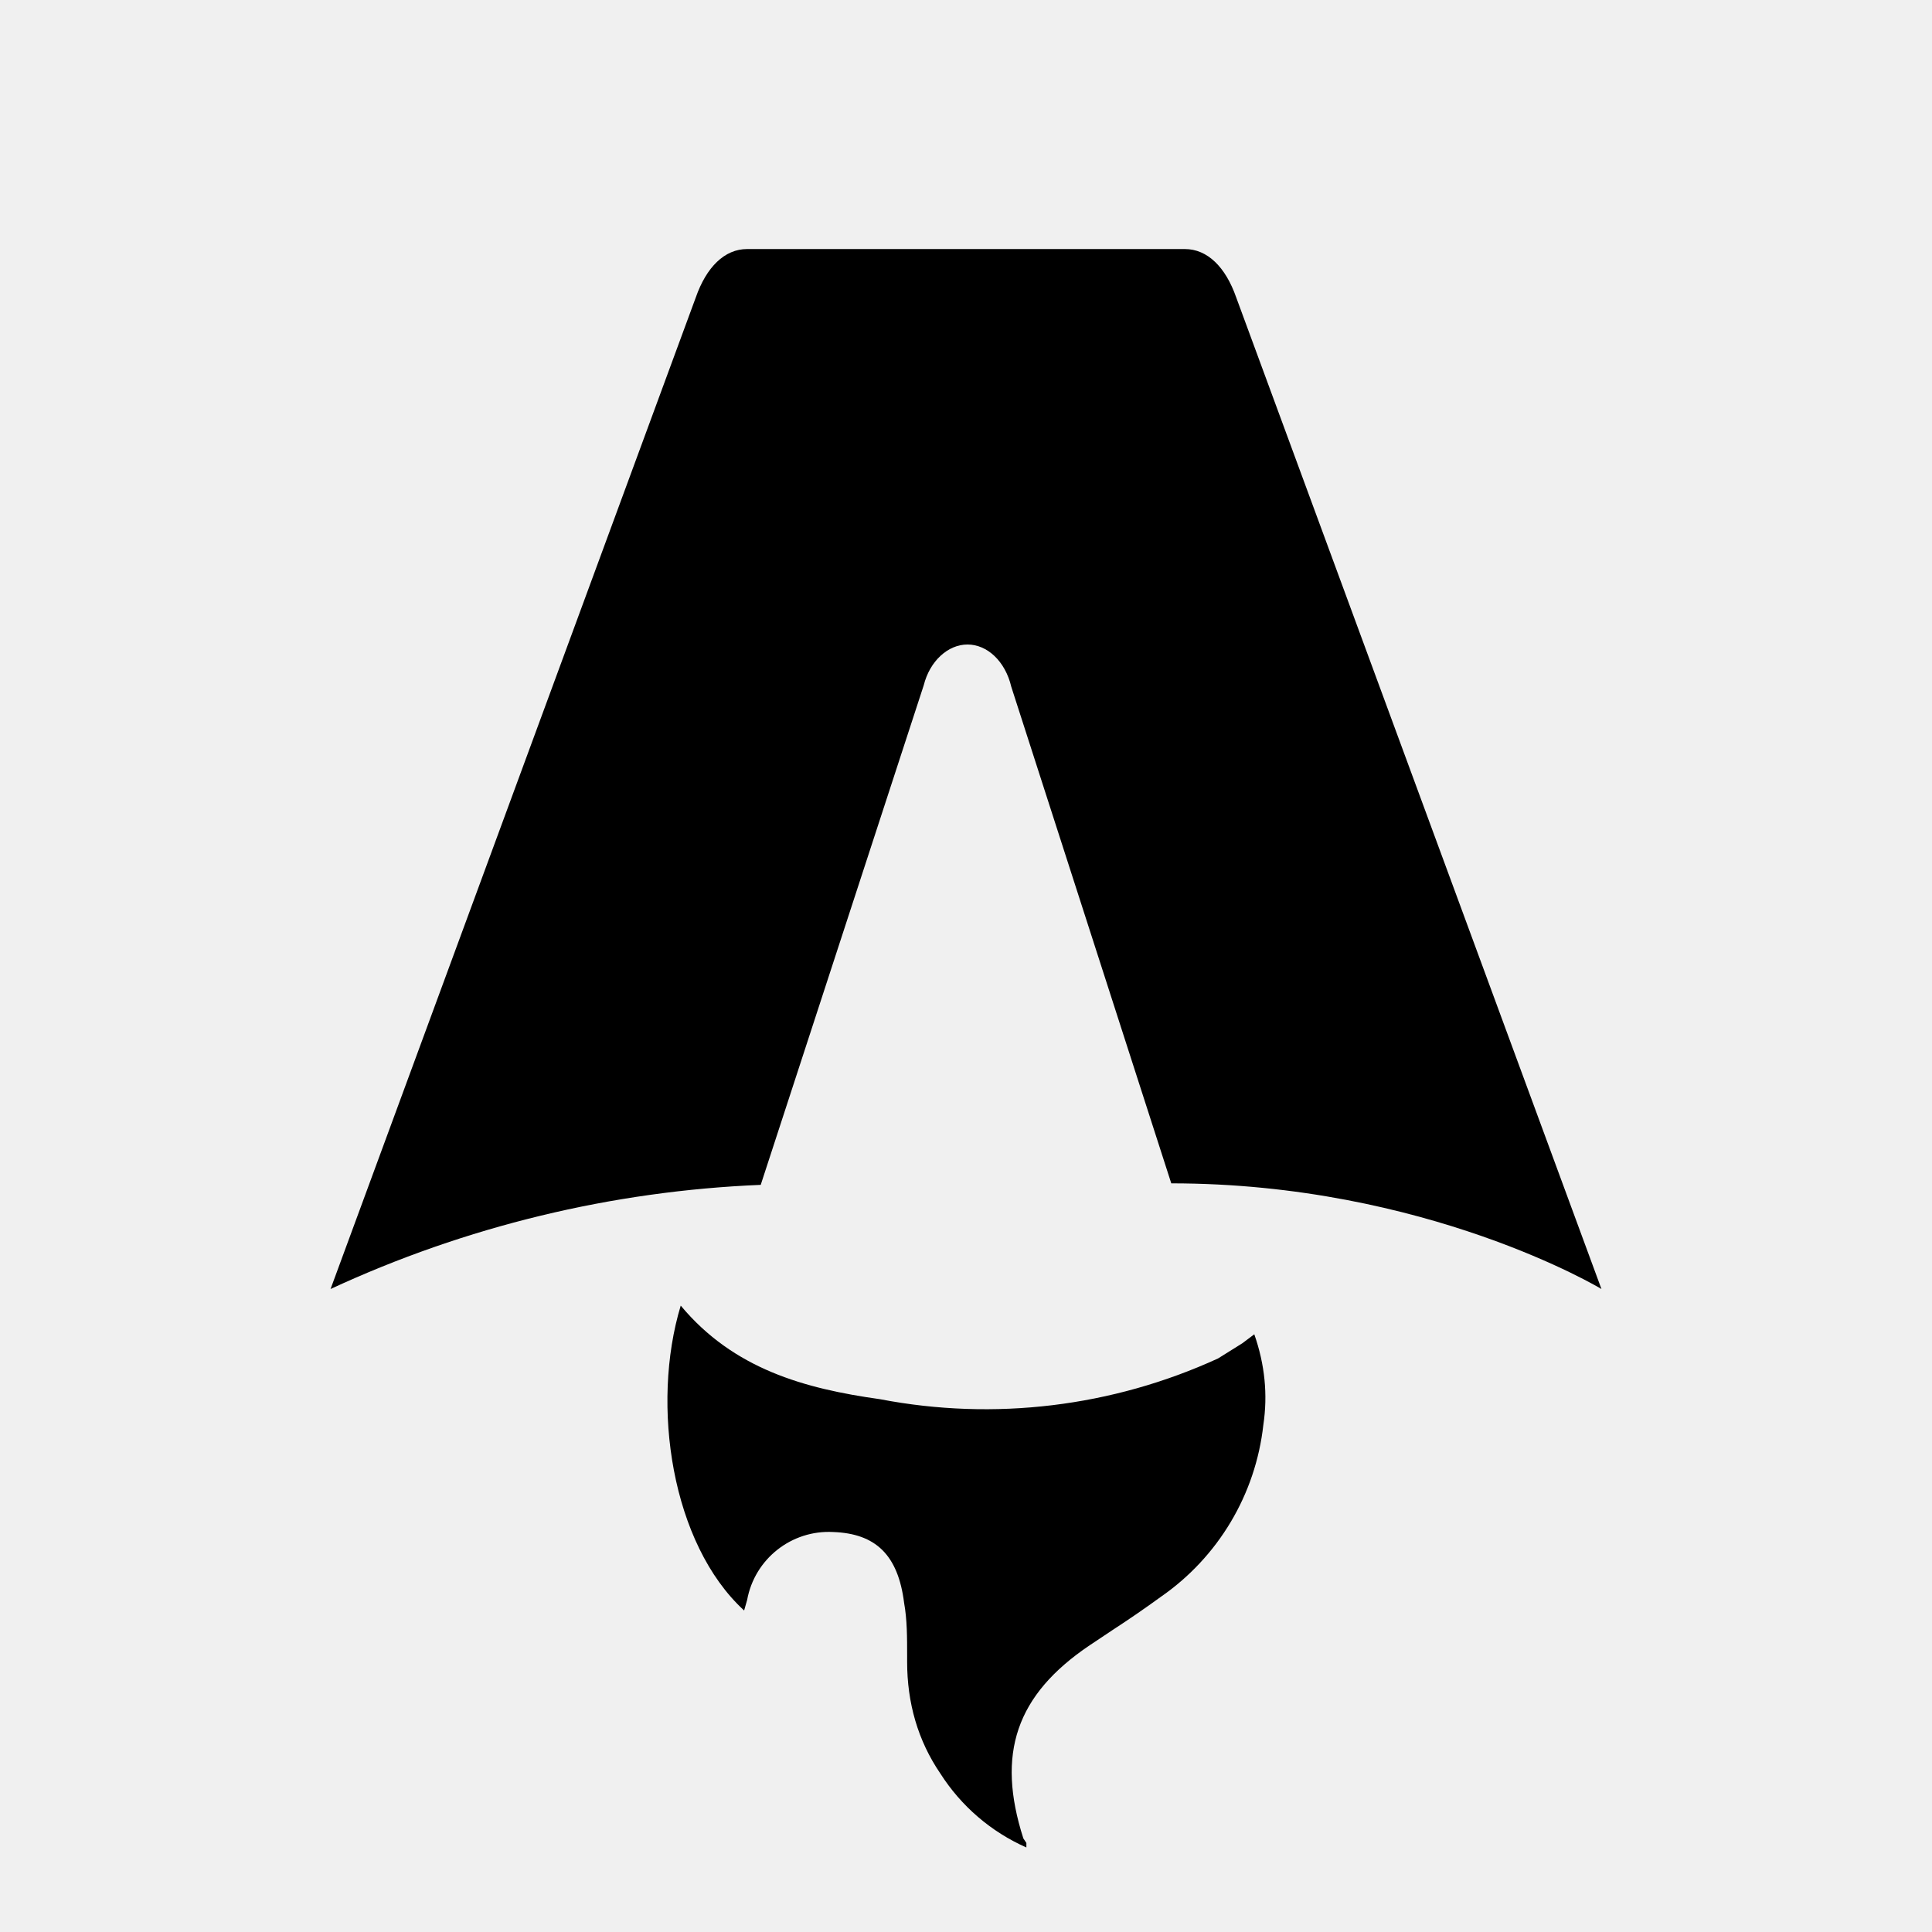
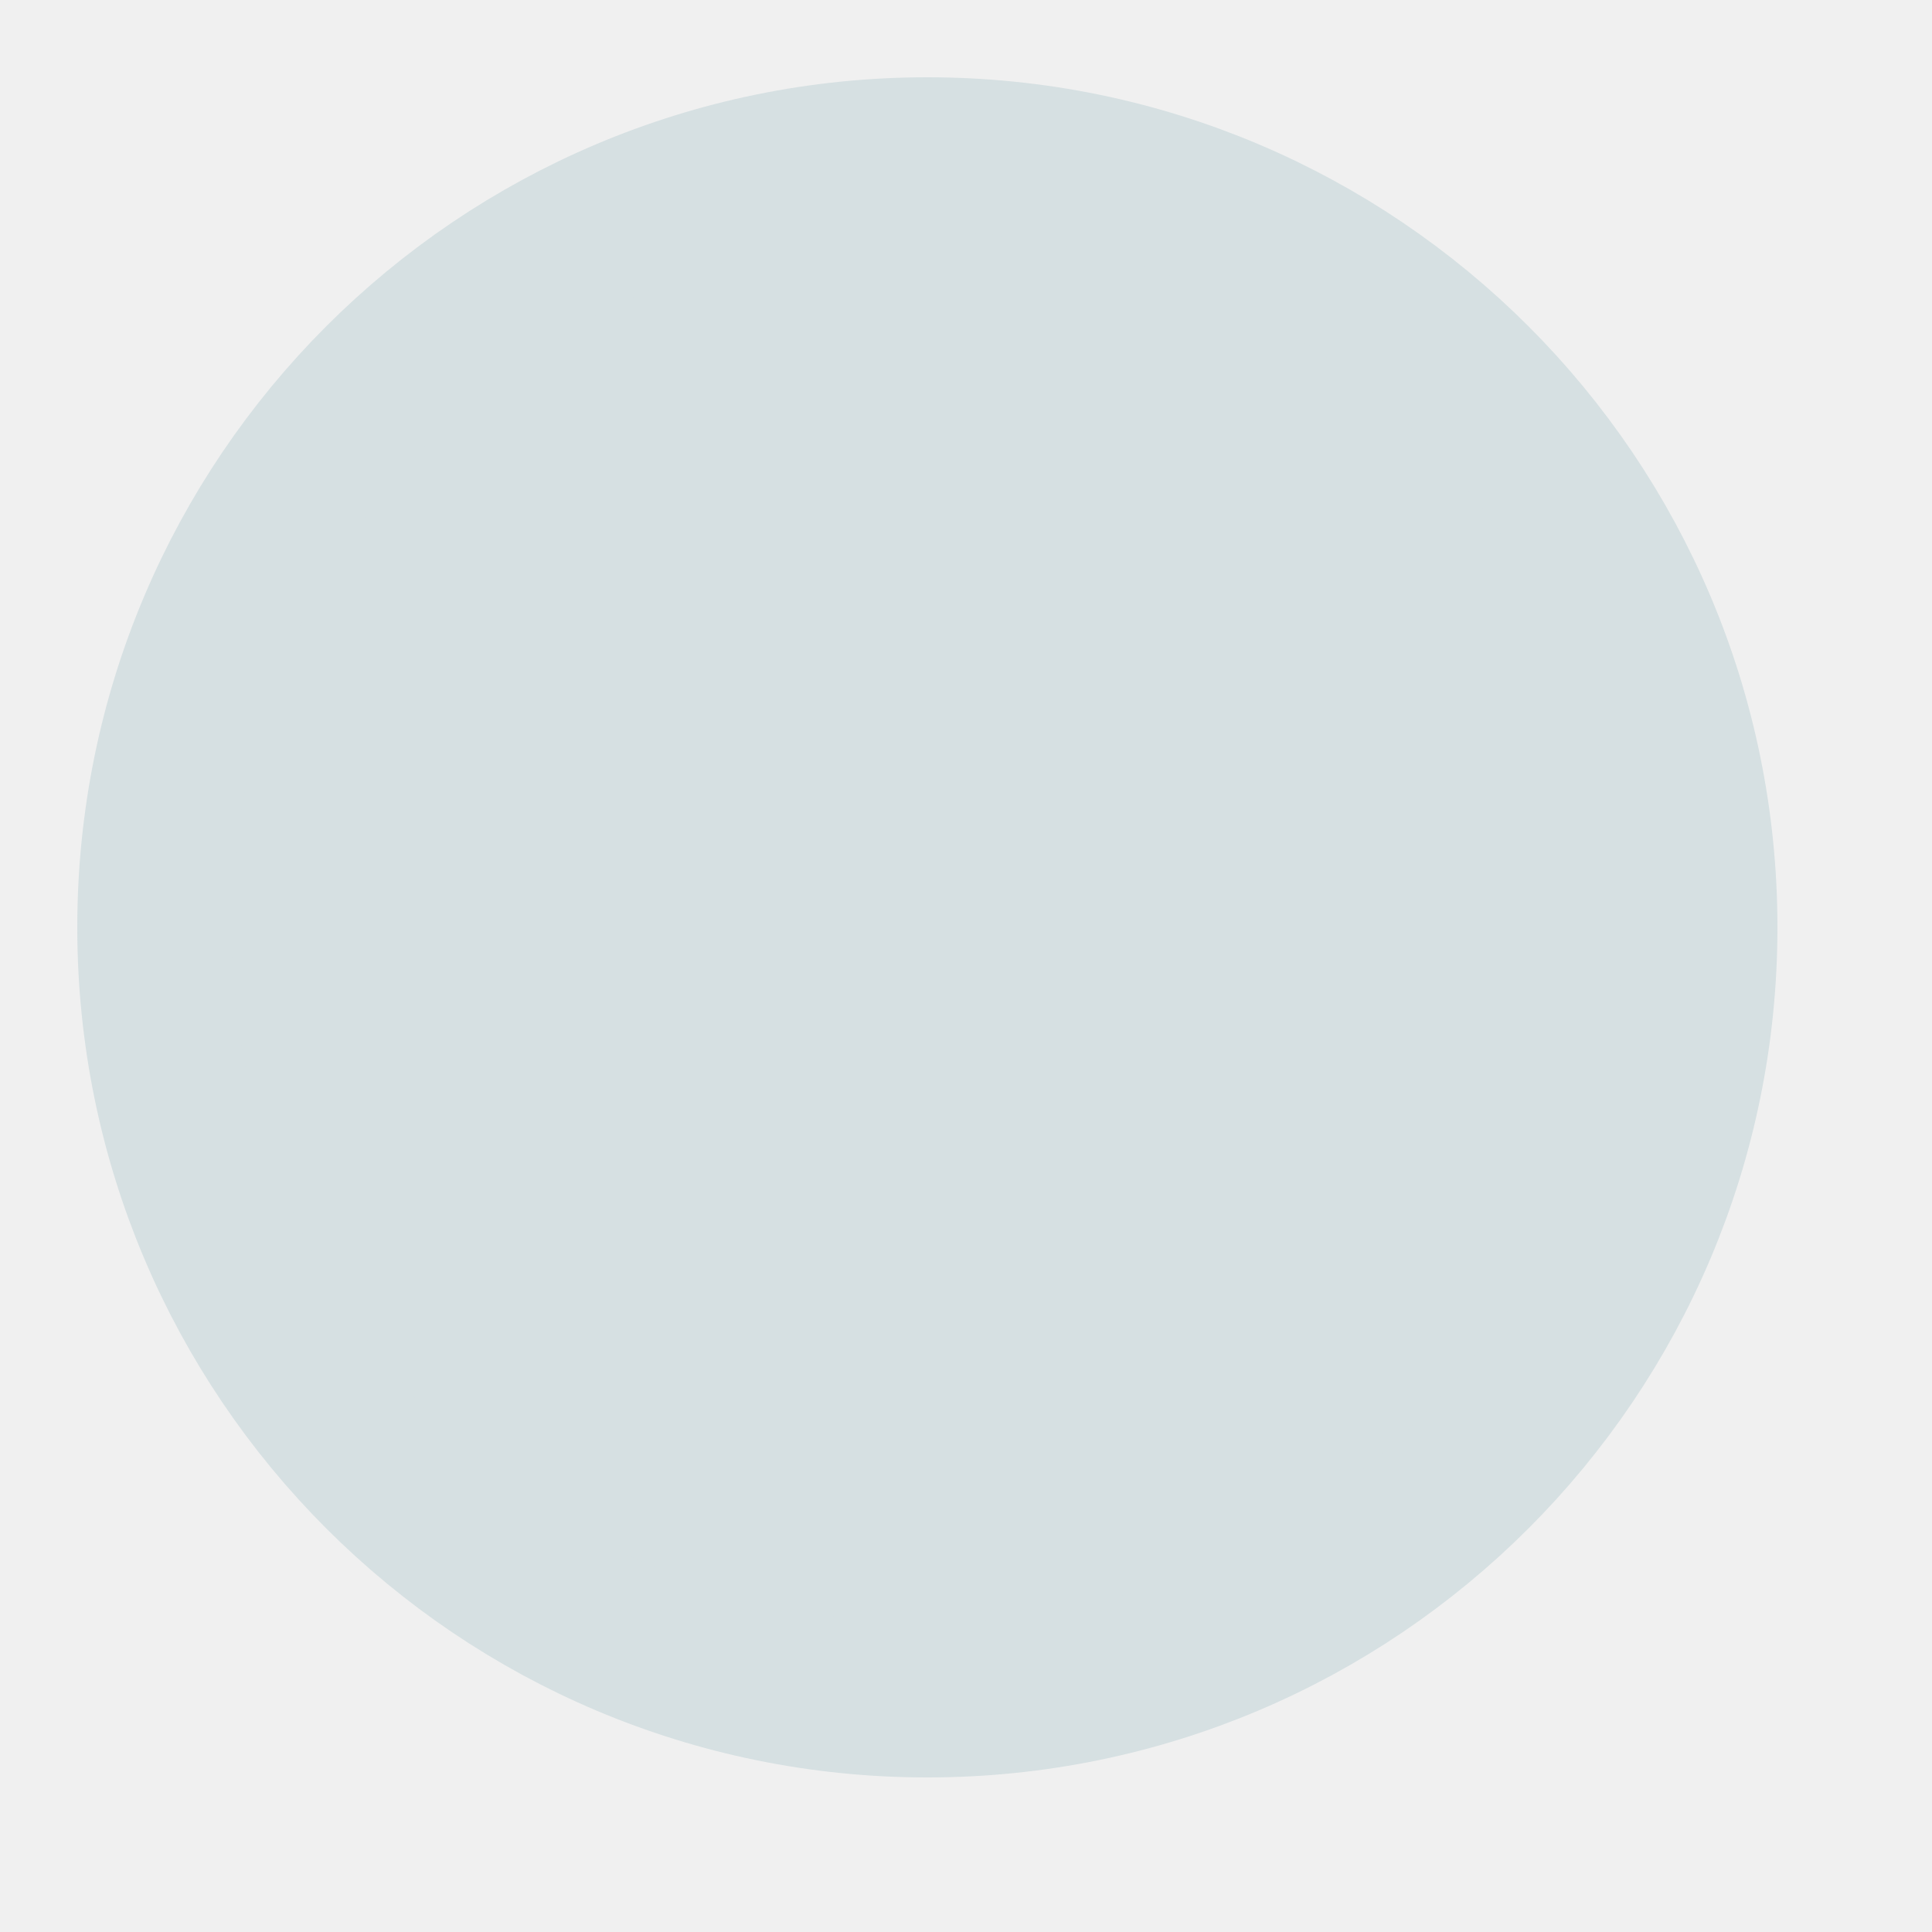
- <svg xmlns="http://www.w3.org/2000/svg" fill="none" viewBox="0 0 128 128">
-   <path d="M50.4 78.5a75.1 75.1 0 0 0-28.5 6.9l24.2-65.7c.7-2 1.9-3.2 3.4-3.2h29c1.5 0 2.7 1.2 3.4 3.2l24.2 65.7s-11.6-7-28.5-7L67 45.5c-.4-1.7-1.6-2.8-2.9-2.8-1.3 0-2.5 1.1-2.9 2.7L50.4 78.5Zm-1.1 28.2Zm-4.2-20.2c-2 6.6-.6 15.8 4.2 20.2a17.5 17.5 0 0 1 .2-.7 5.5 5.5 0 0 1 5.7-4.5c2.8.1 4.3 1.5 4.7 4.7.2 1.1.2 2.3.2 3.5v.4c0 2.7.7 5.2 2.2 7.4a13 13 0 0 0 5.7 4.9v-.3l-.2-.3c-1.8-5.6-.5-9.5 4.4-12.8l1.5-1a73 73 0 0 0 3.2-2.2 16 16 0 0 0 6.8-11.4c.3-2 .1-4-.6-6l-.8.6-1.6 1a37 37 0 0 1-22.4 2.7c-5-.7-9.7-2-13.2-6.2Z" />
-   <style>
-         path { fill: #000; }
-         @media (prefers-color-scheme: dark) {
-             path { fill: #FFF; }
-         }
-     </style>
+ <svg xmlns="http://www.w3.org/2000/svg" width="24" height="24" viewBox="0 0 25 25" fill="#d6e0e2" stroke="#d6e0e2" stroke-width="2" stroke-linecap="round" stroke-linejoin="round" class="lucide lucide-circle-icon lucide-circle">
+   <circle cx="12" cy="12" r="10" />
</svg>
